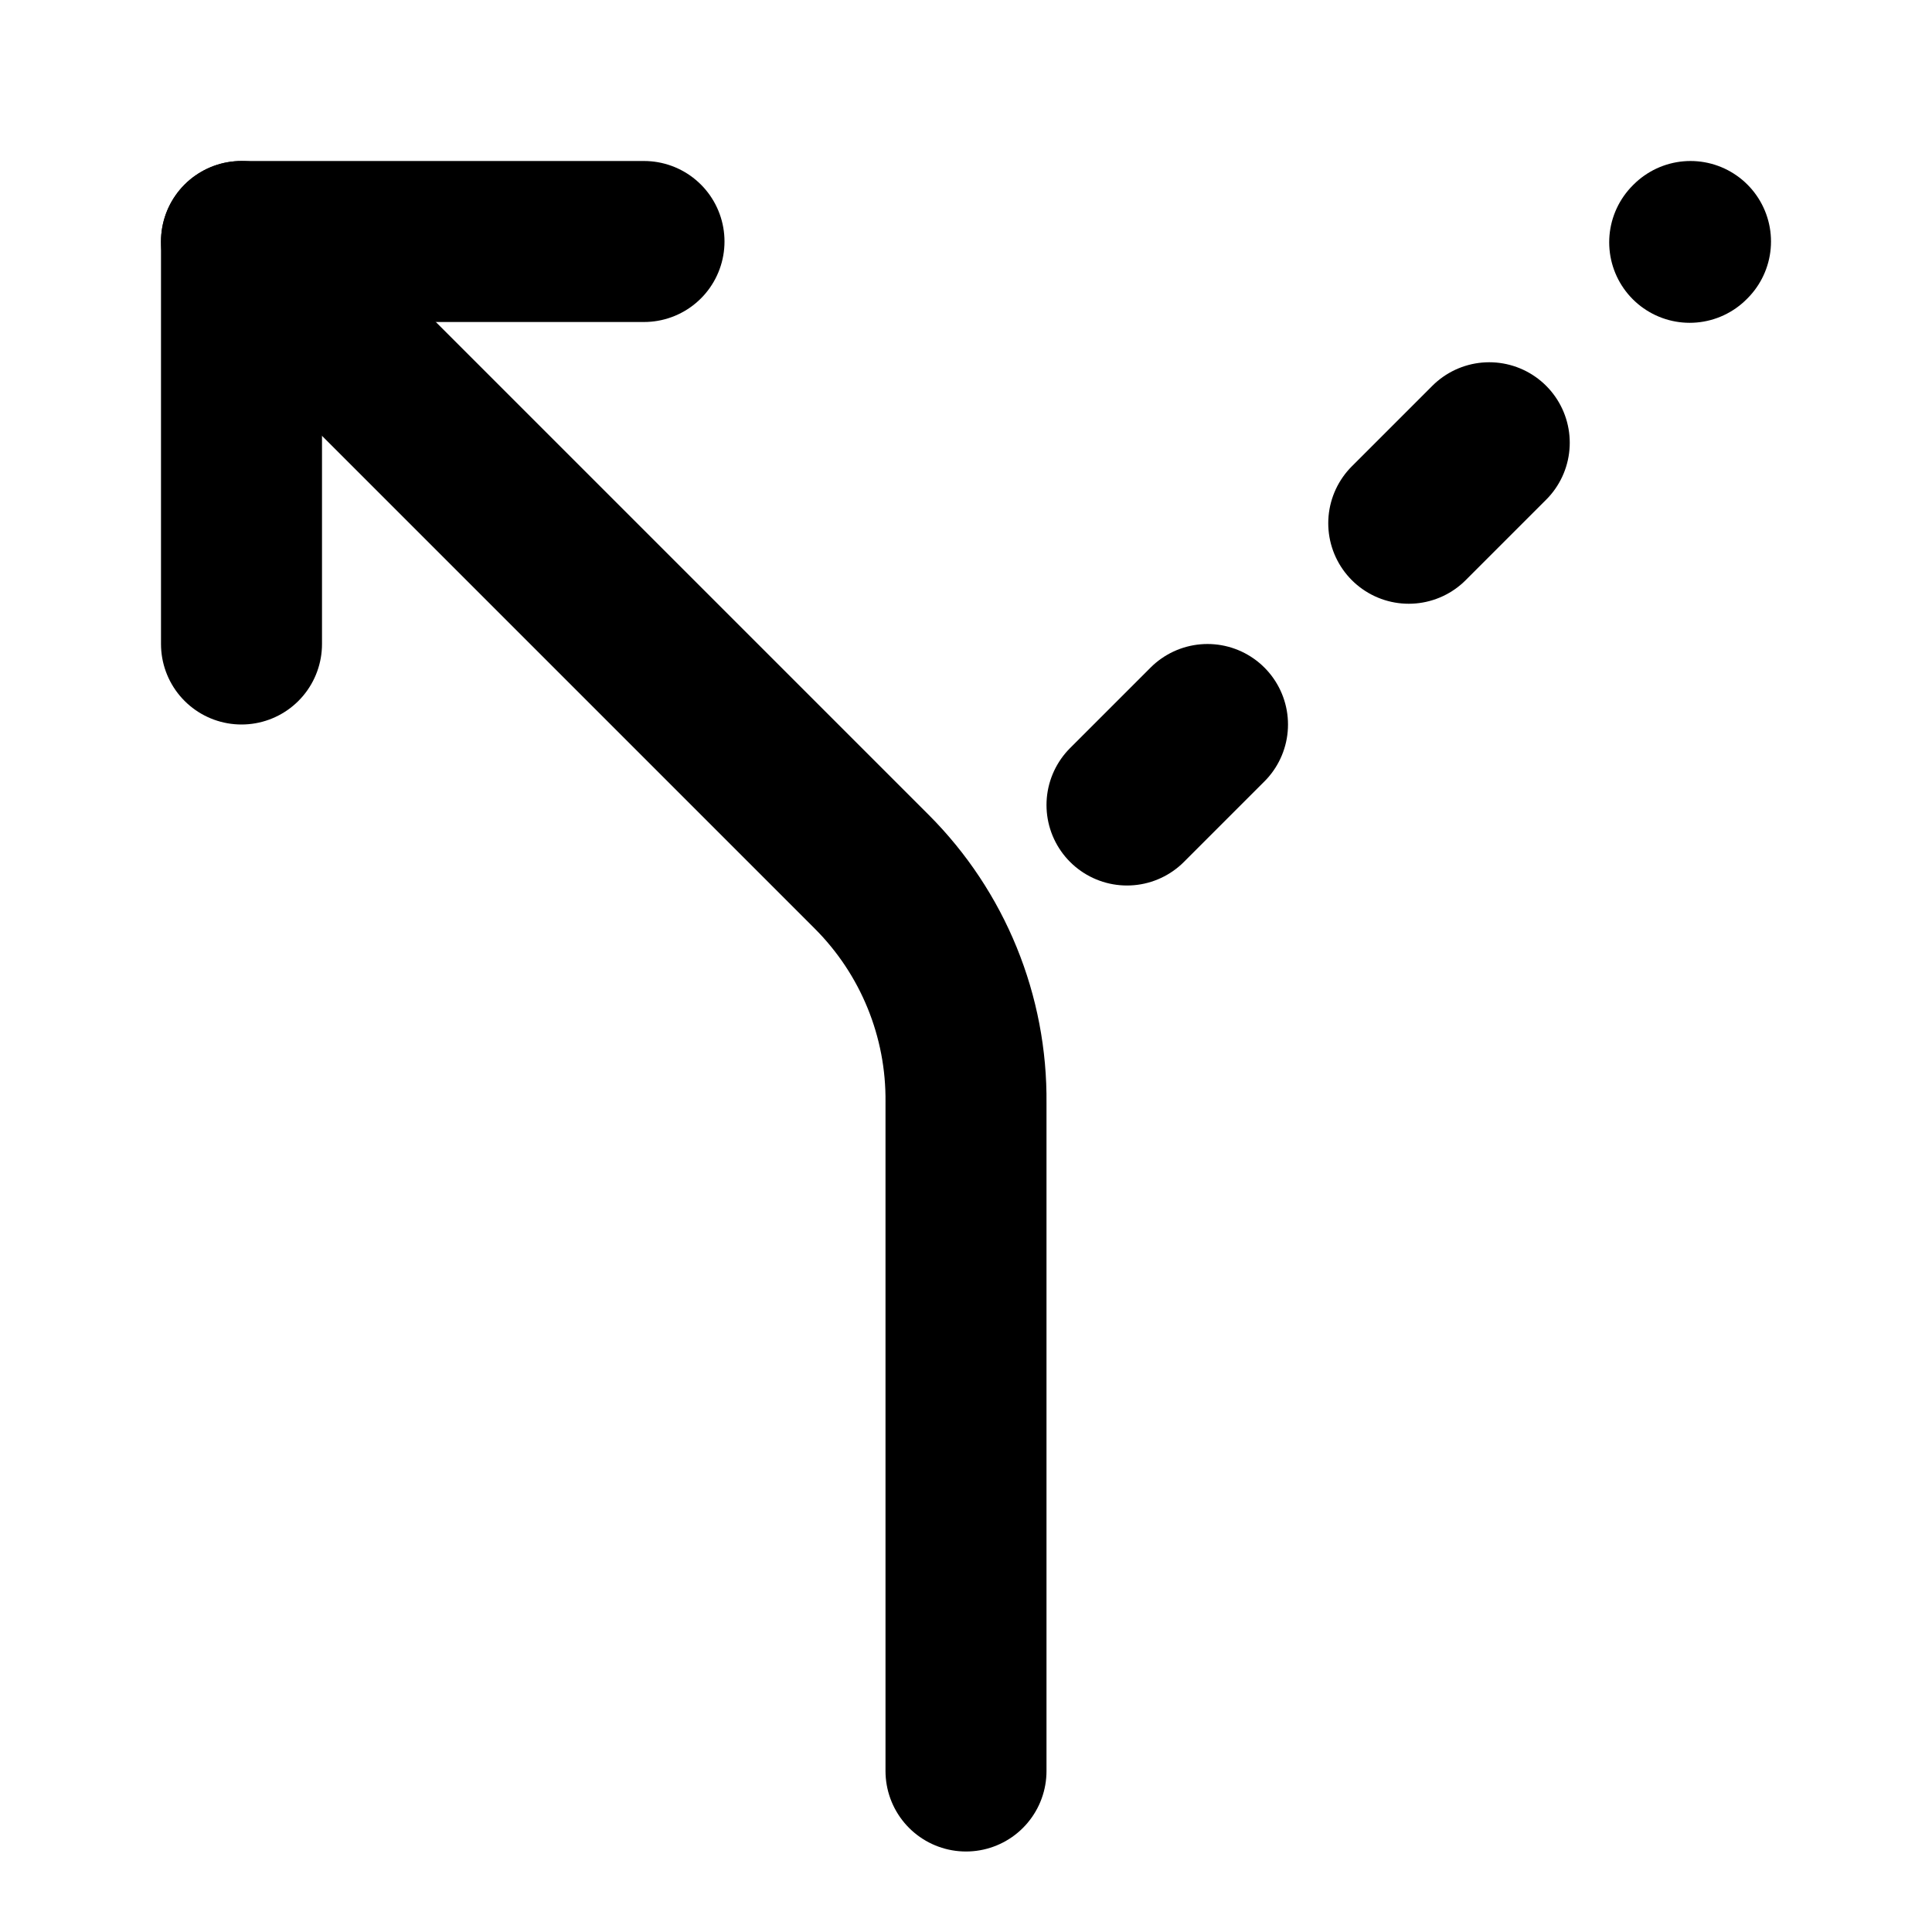
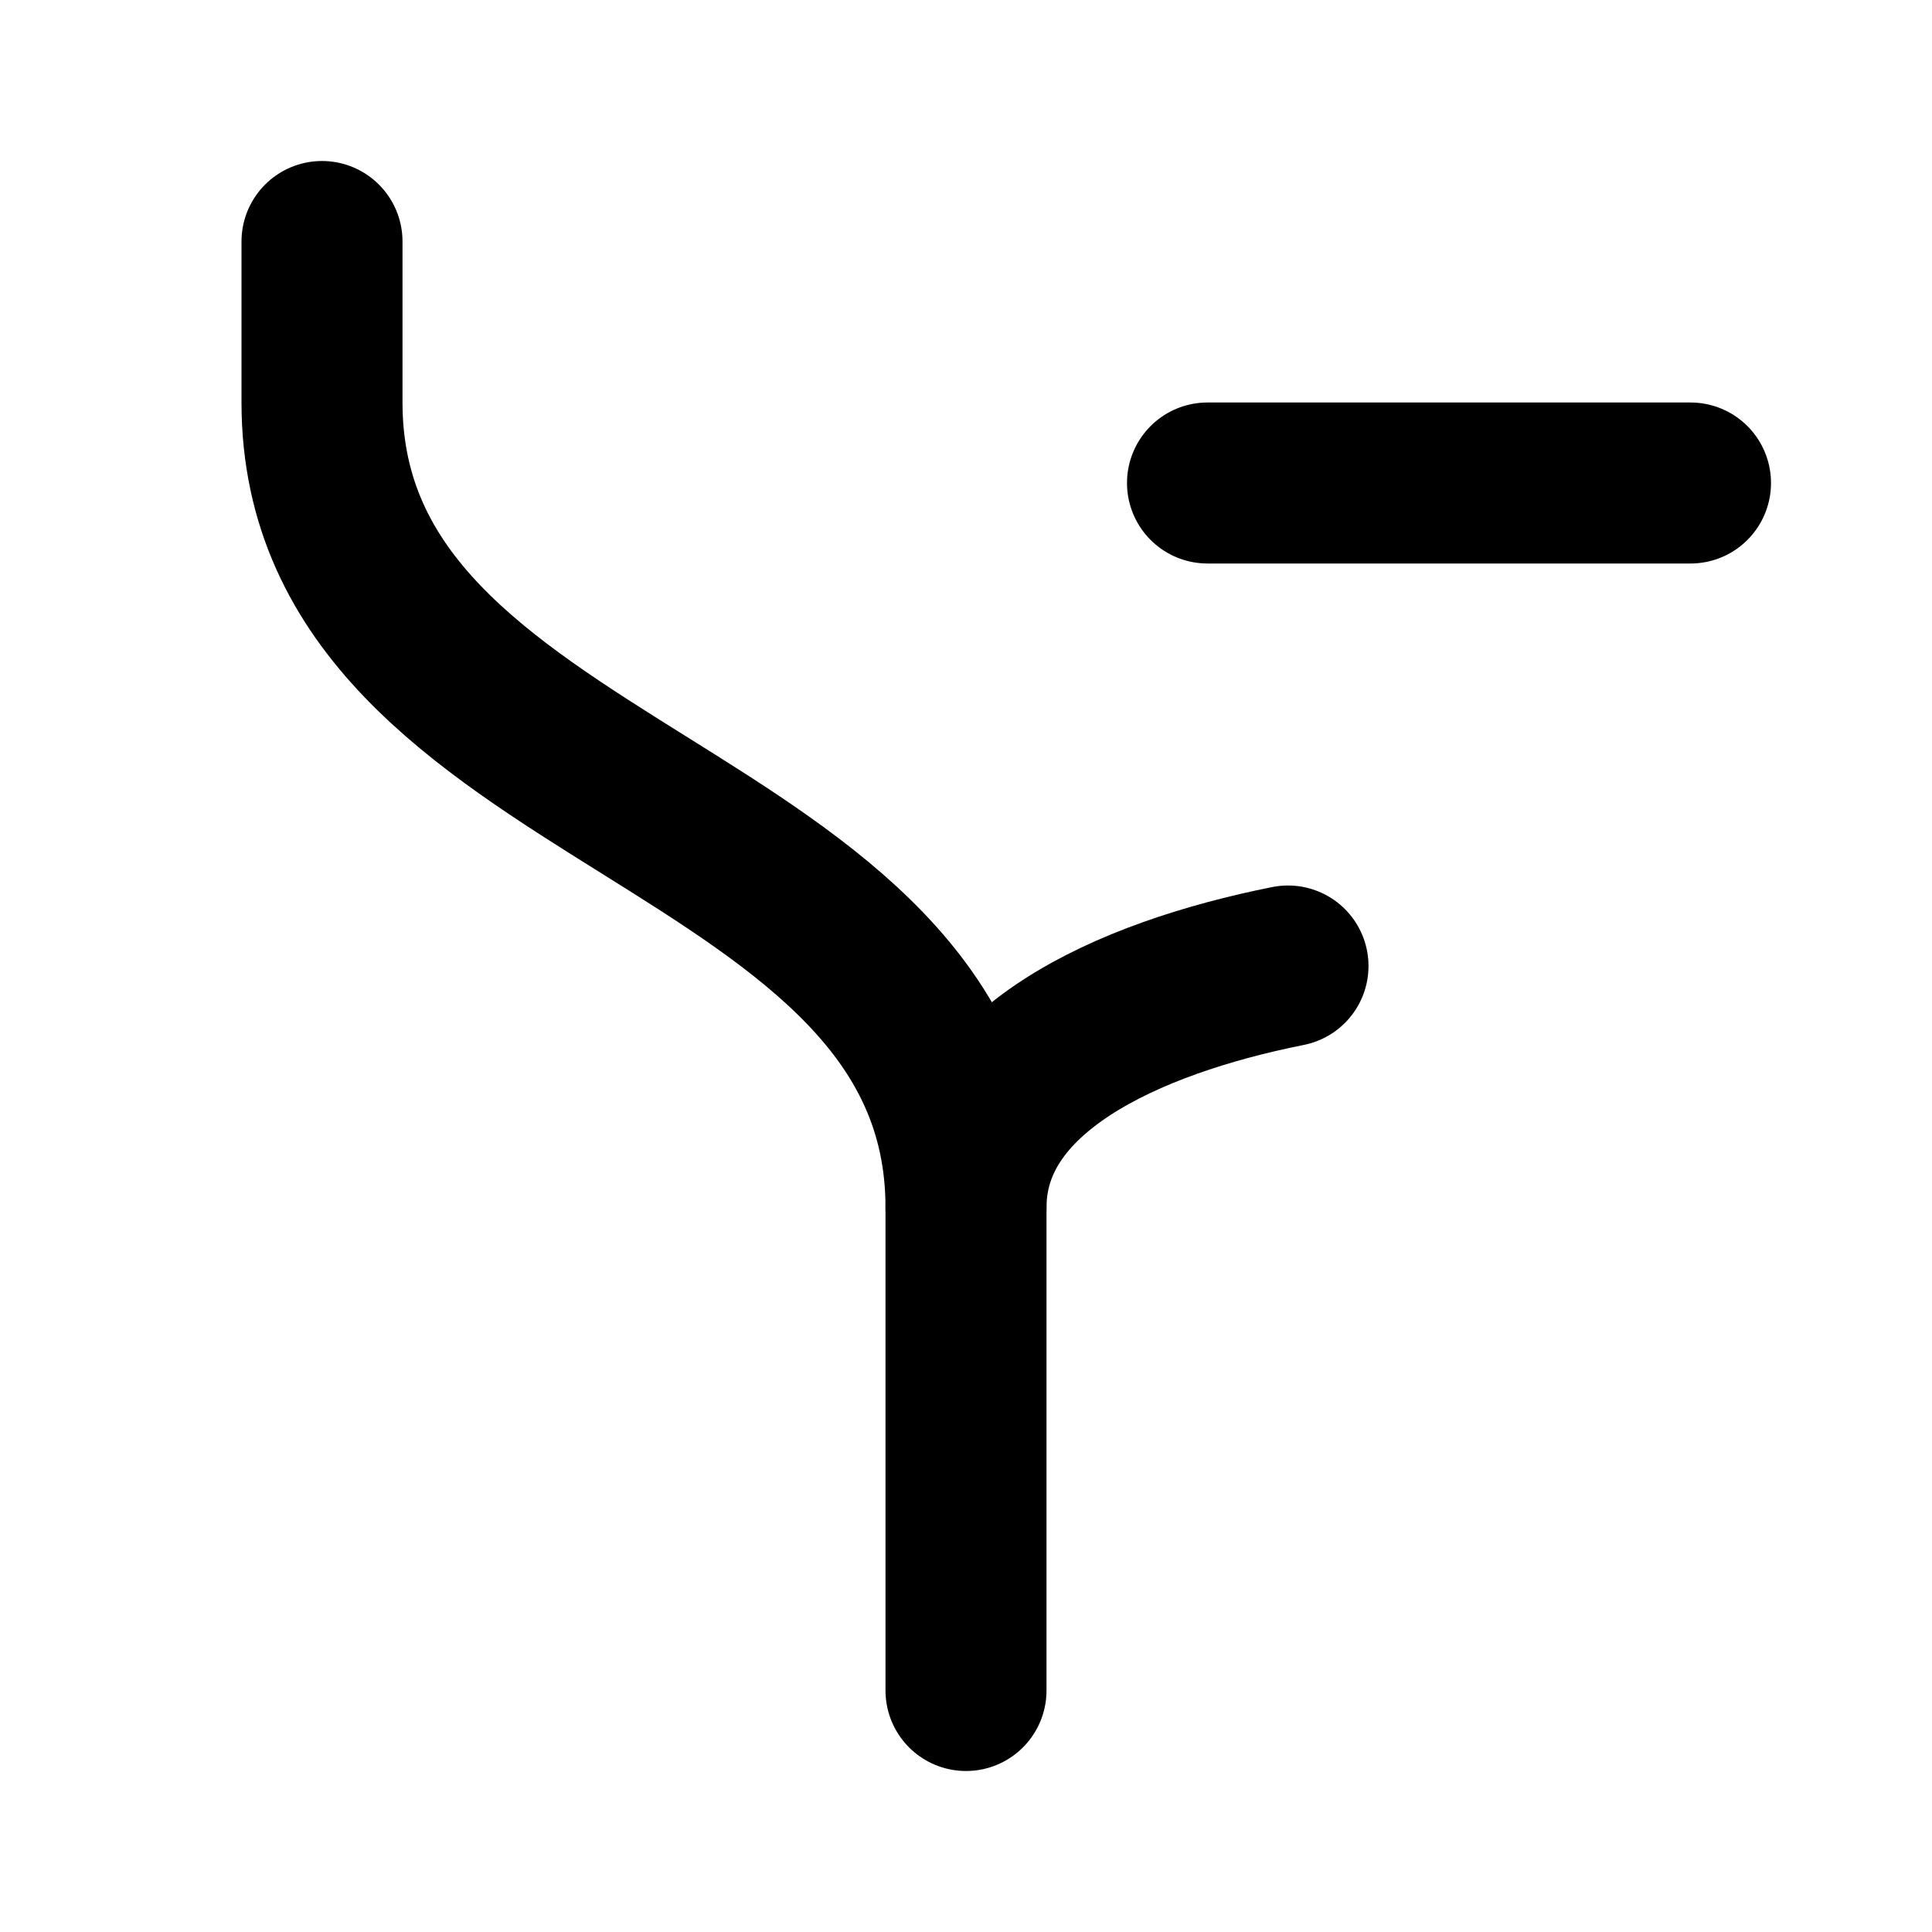
<svg xmlns="http://www.w3.org/2000/svg" width="24" height="24" viewBox="0 0 24 24" fill="none" stroke="currentColor" stroke-width="2" stroke-linecap="round" stroke-linejoin="round">
-   <path d="M8 3H3v5" />
-   <path d="M12 22v-8.3a4 4 0 0 0-1.172-2.872L3 3" />
-   <path d="m14 10 1-1" />
-   <path d="m17.5 6.5 1-1" />
-   <path d="m21 3-.01.01" />
+   <path d="M4 3v2c0 5 8 5 8 10v6" />
+   <path d="M12 15c0-1.7 2-2.6 4-3" />
+   <path d="M15 6h6" />
</svg>
